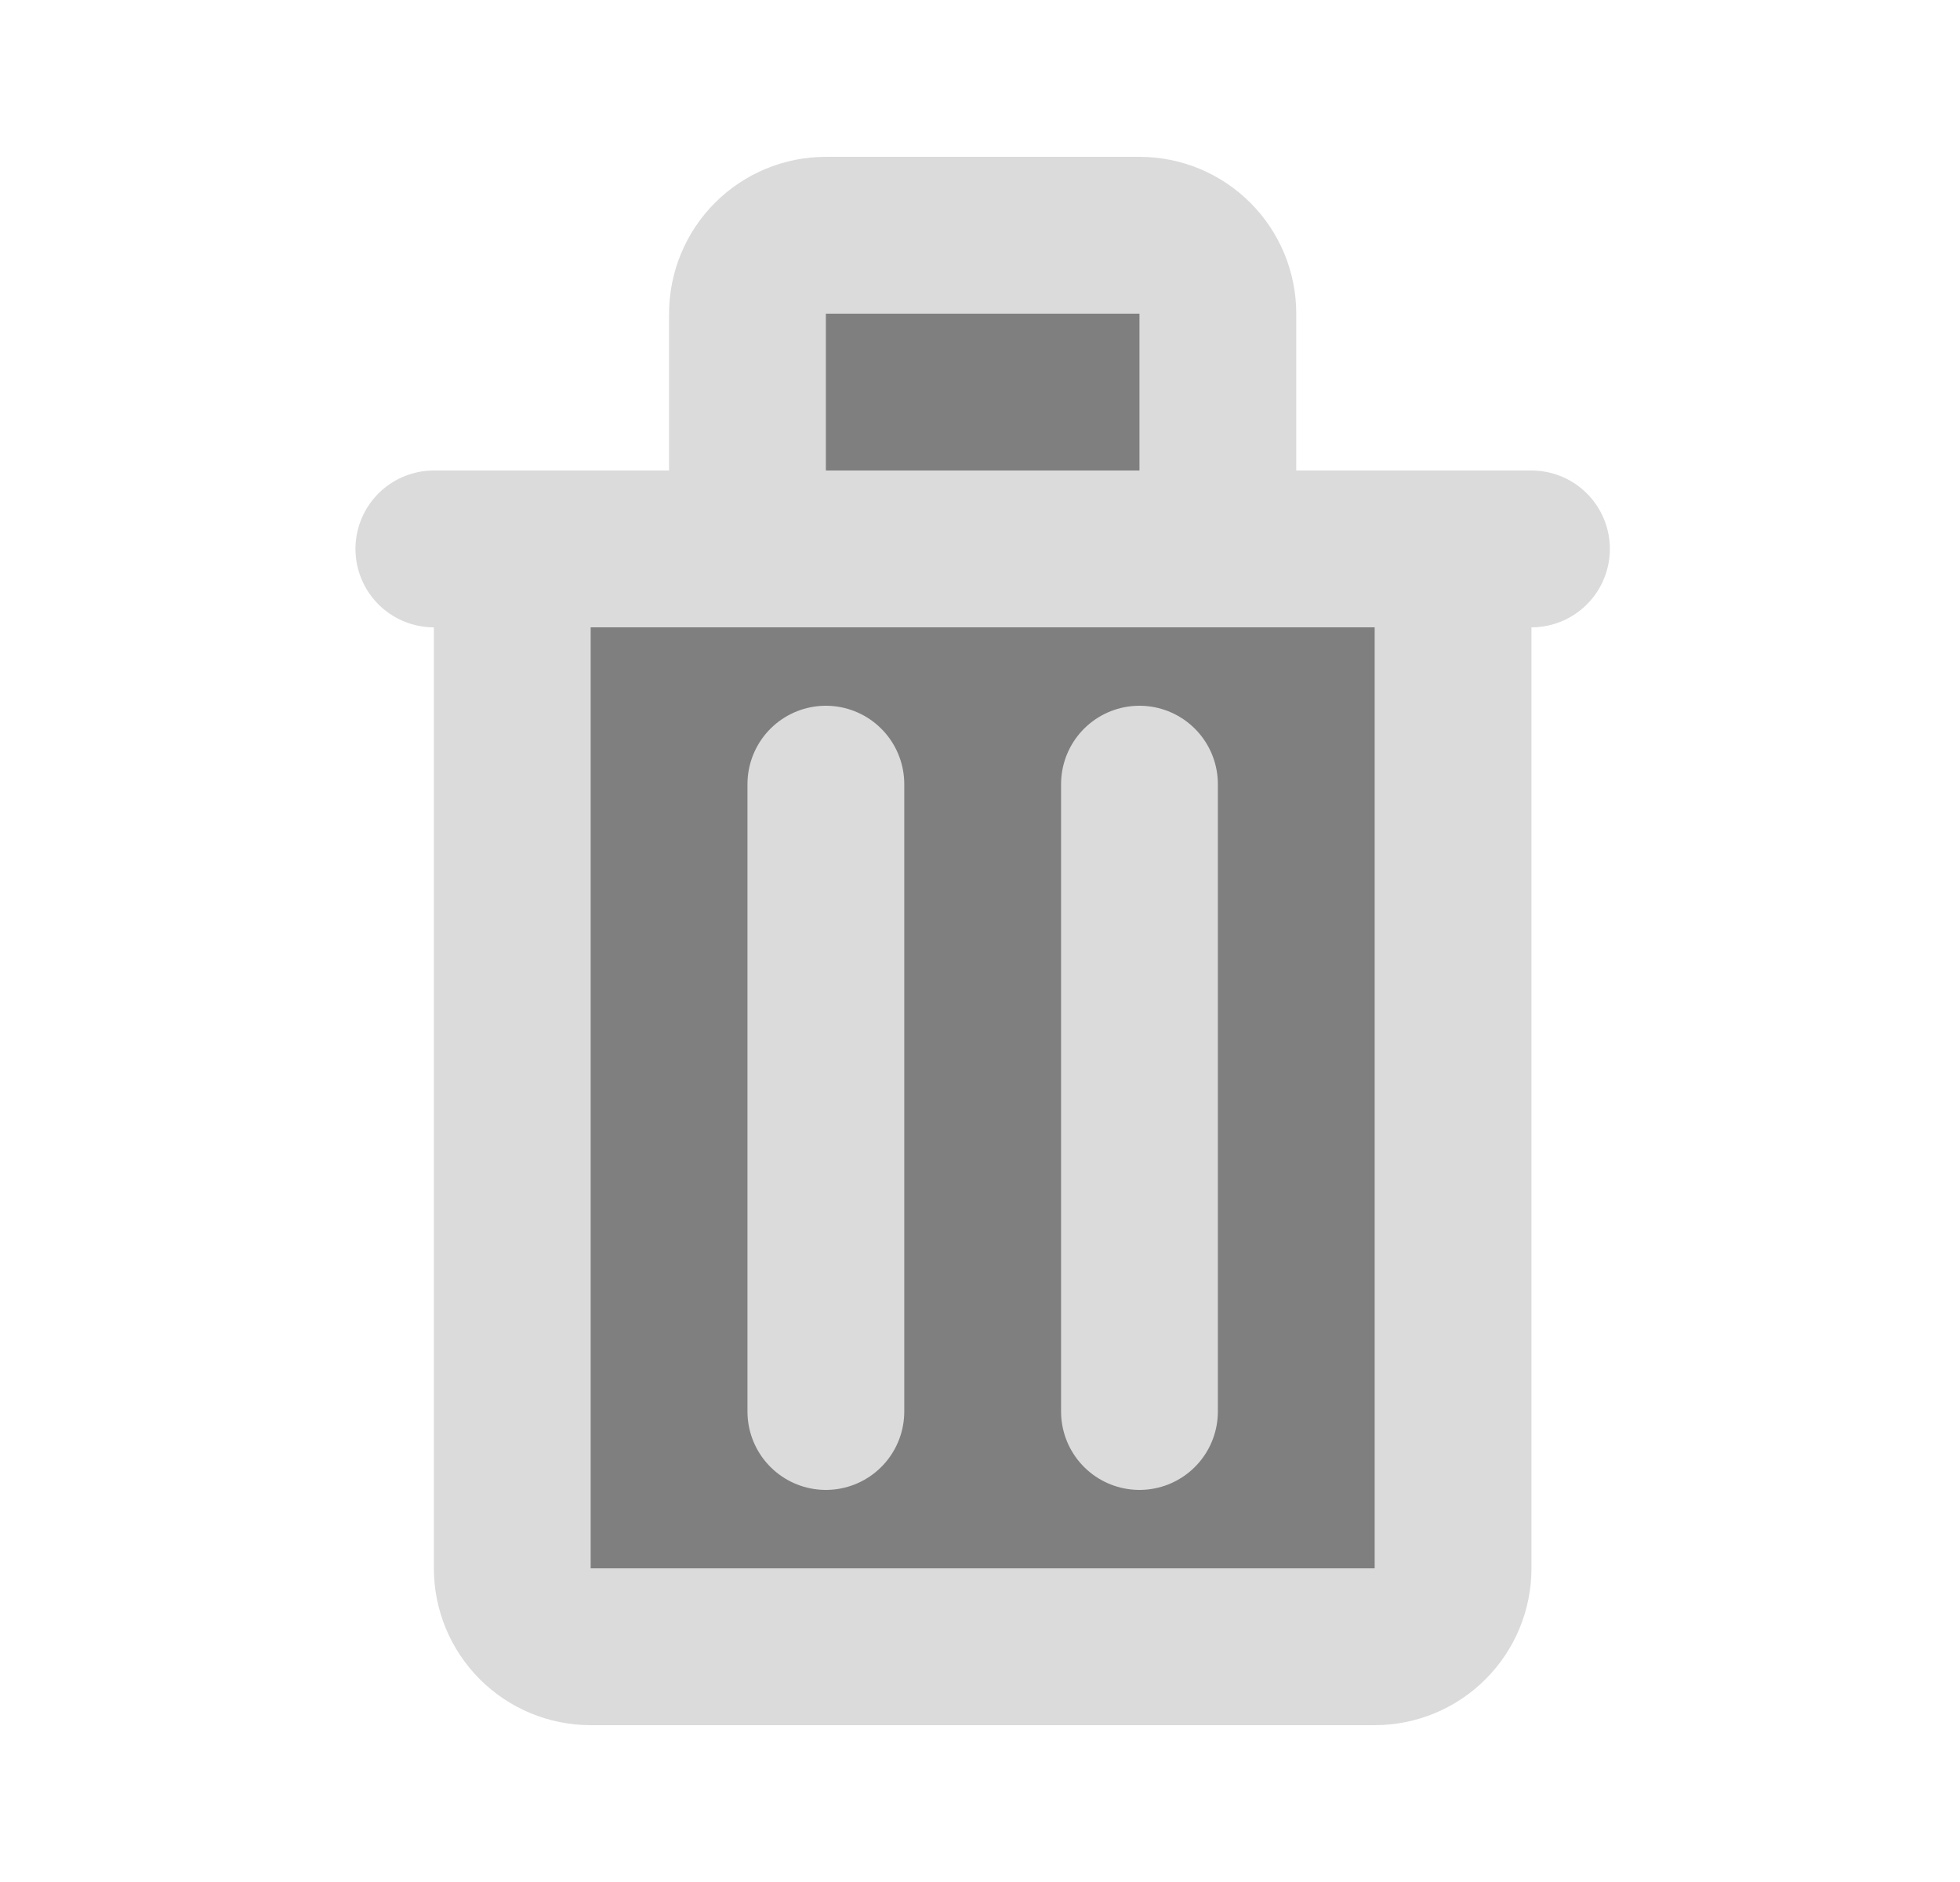
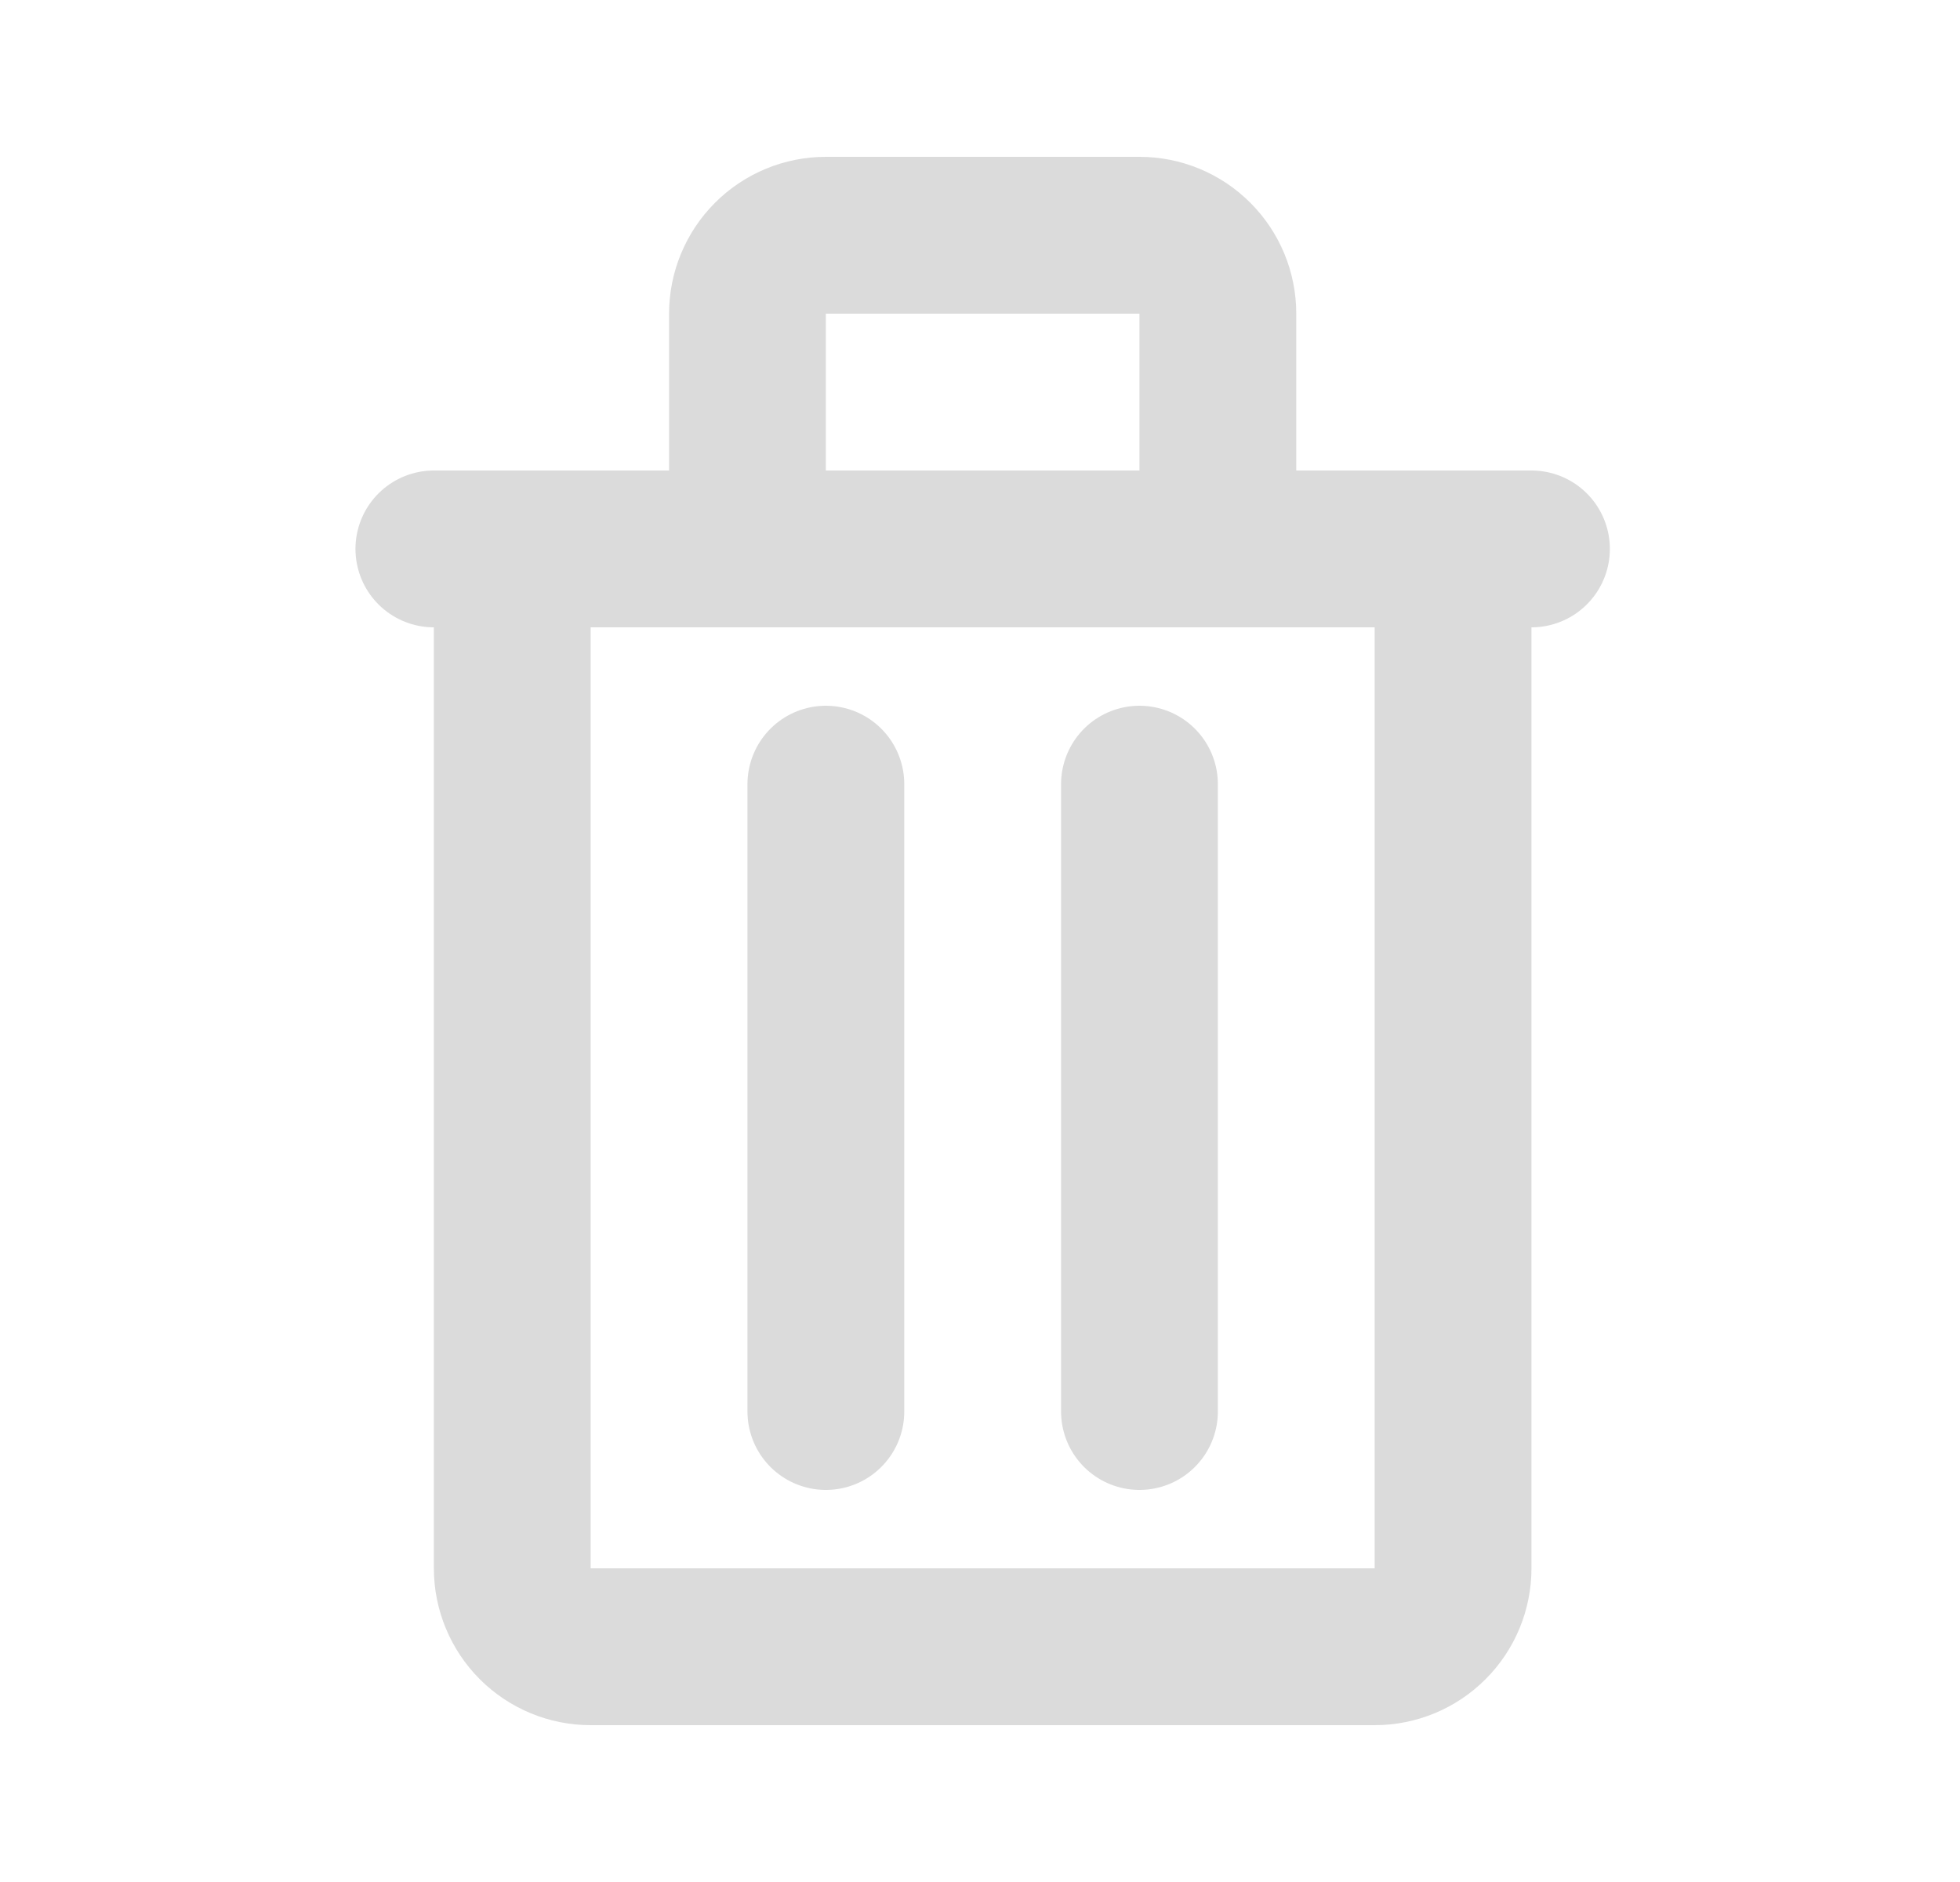
- <svg xmlns="http://www.w3.org/2000/svg" width="25" height="24" viewBox="0 0 25 24" fill="currentColor">
+ <svg xmlns="http://www.w3.org/2000/svg" width="25" height="24" viewBox="0 0 25 24" fill="none">
  <path opacity="0.5" d="M5.534 7H19.534M10.534 10V18M14.534 10V18M10.534 3H14.534C14.799 3 15.054 3.105 15.241 3.293C15.429 3.48 15.534 3.735 15.534 4V7H9.534V4C9.534 3.735 9.64 3.48 9.827 3.293C10.015 3.105 10.269 3 10.534 3ZM6.534 7H18.534V20C18.534 20.265 18.429 20.52 18.241 20.707C18.054 20.895 17.799 21 17.534 21H7.534C7.269 21 7.015 20.895 6.827 20.707C6.64 20.52 6.534 20.265 6.534 20V7Z" stroke="#B7B7B7" stroke-width="2" stroke-linecap="round" stroke-linejoin="round" />
</svg>
